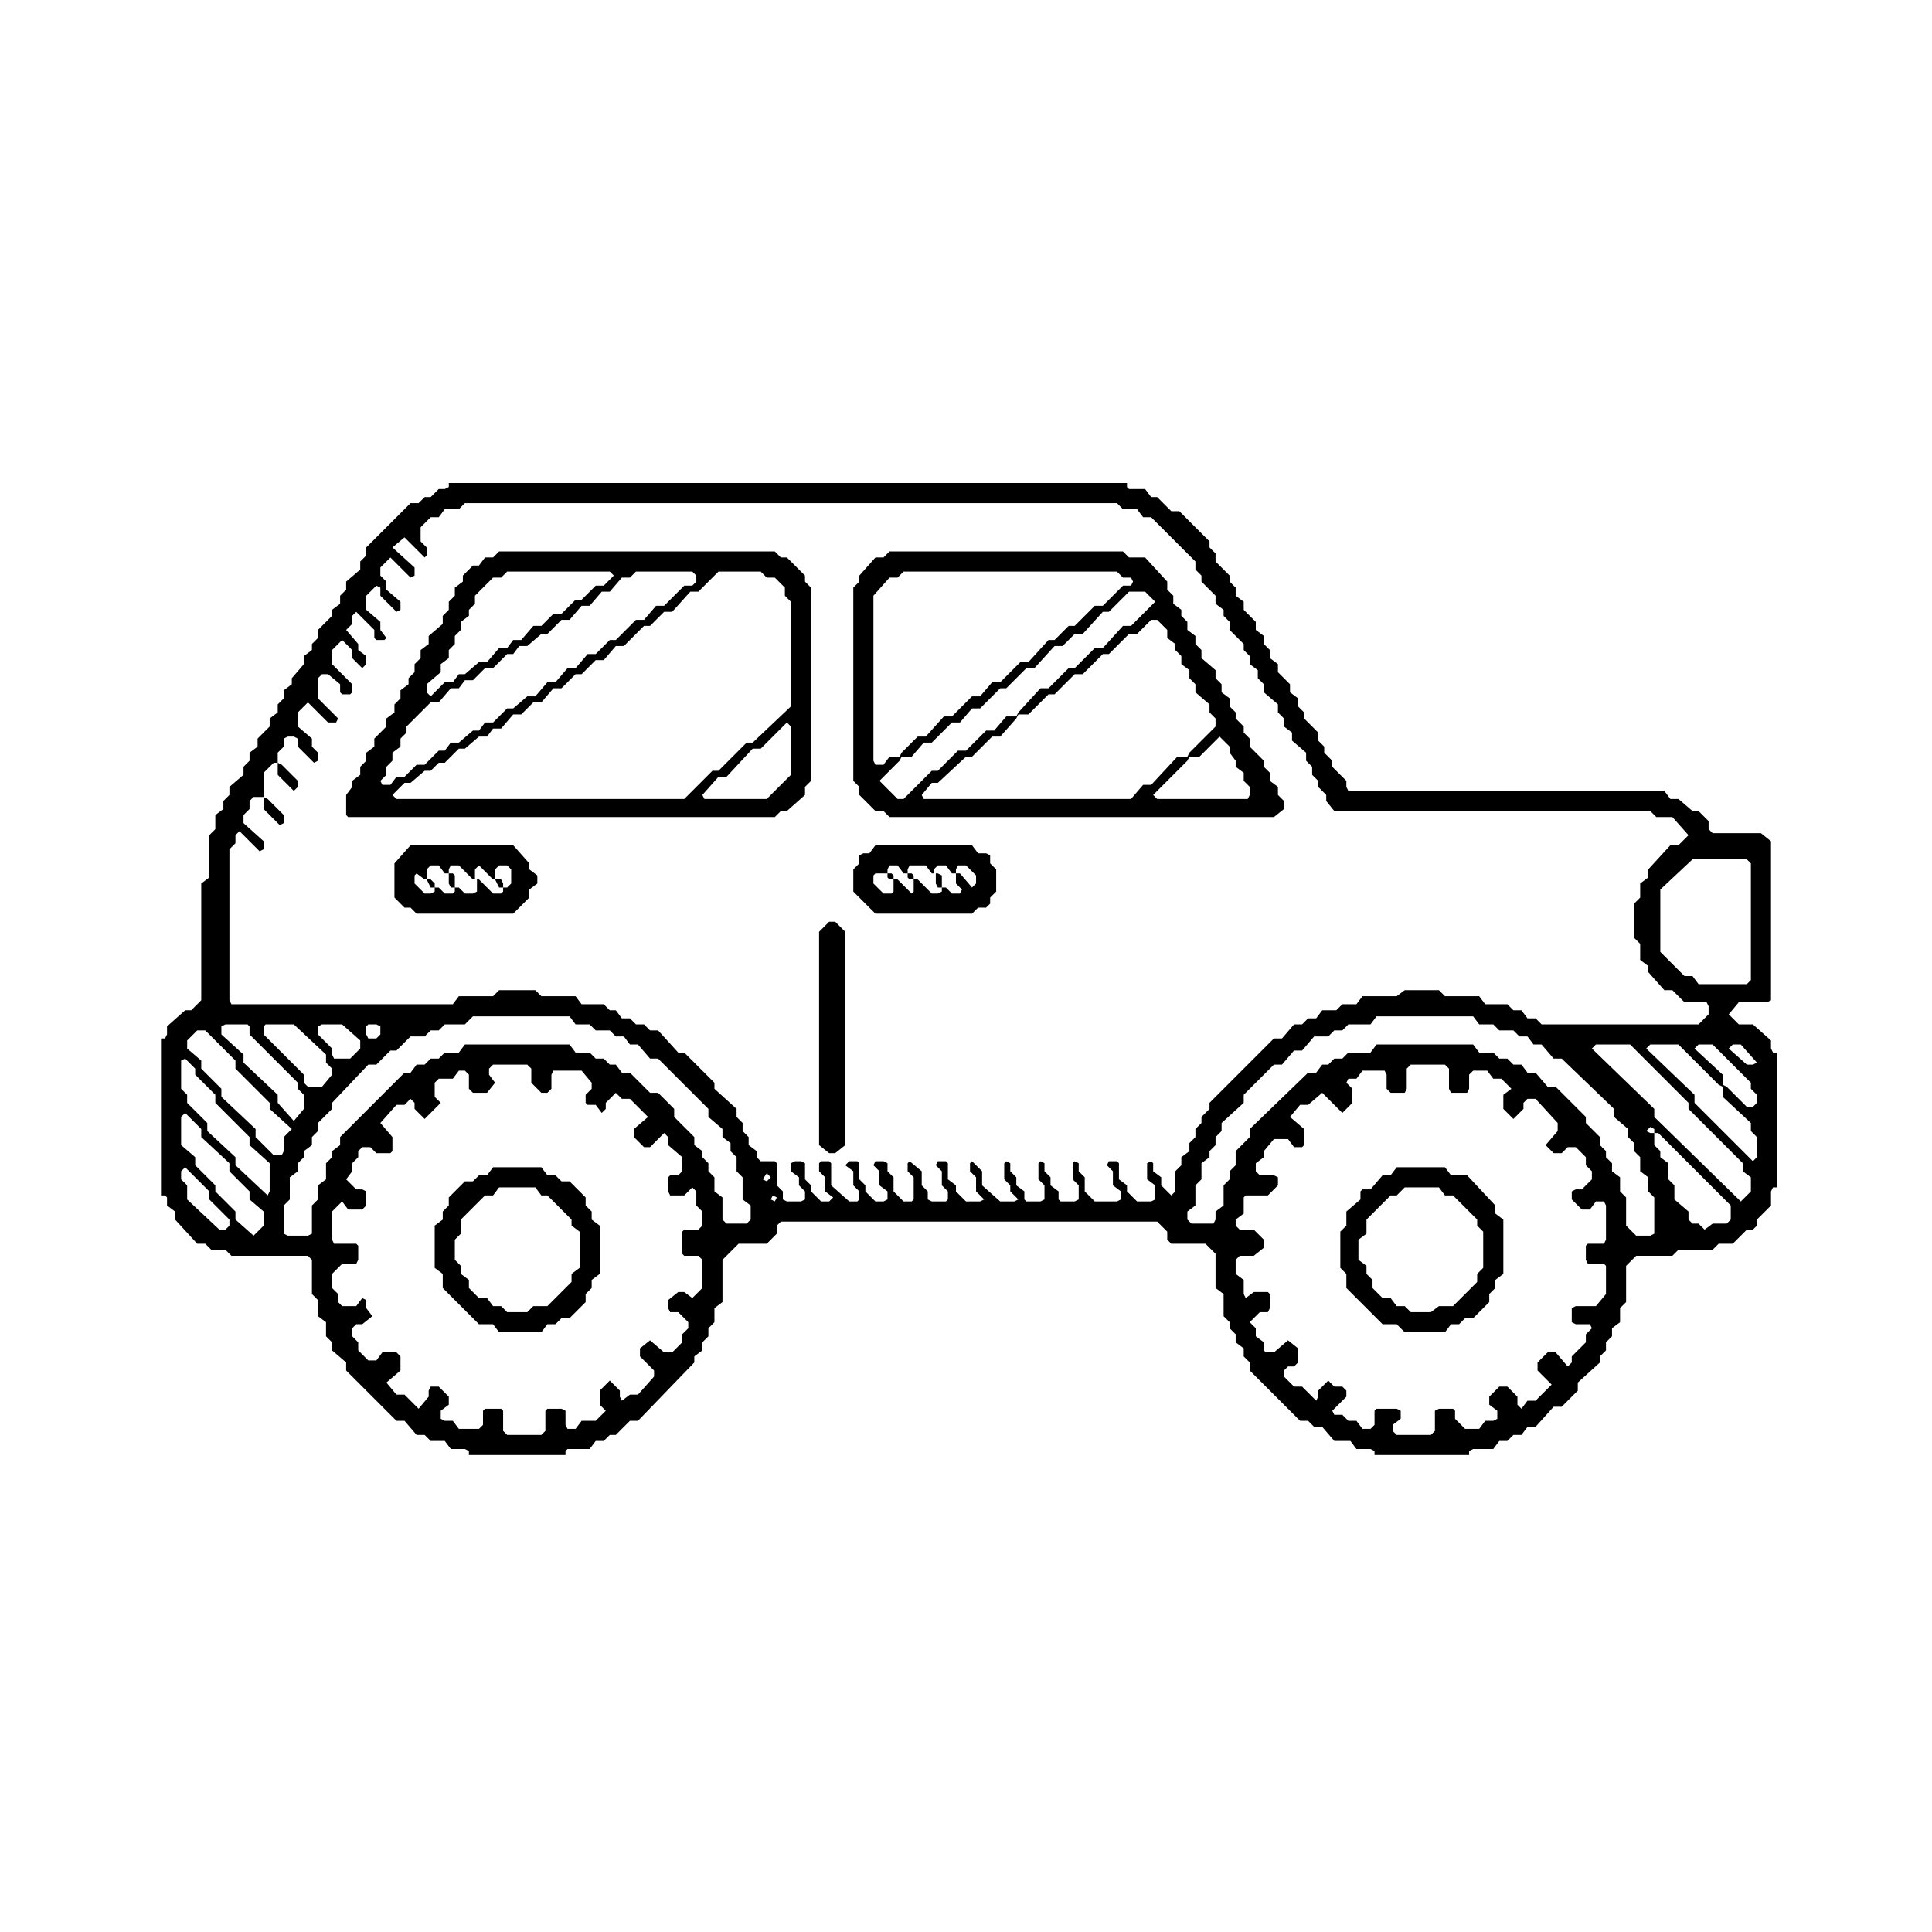
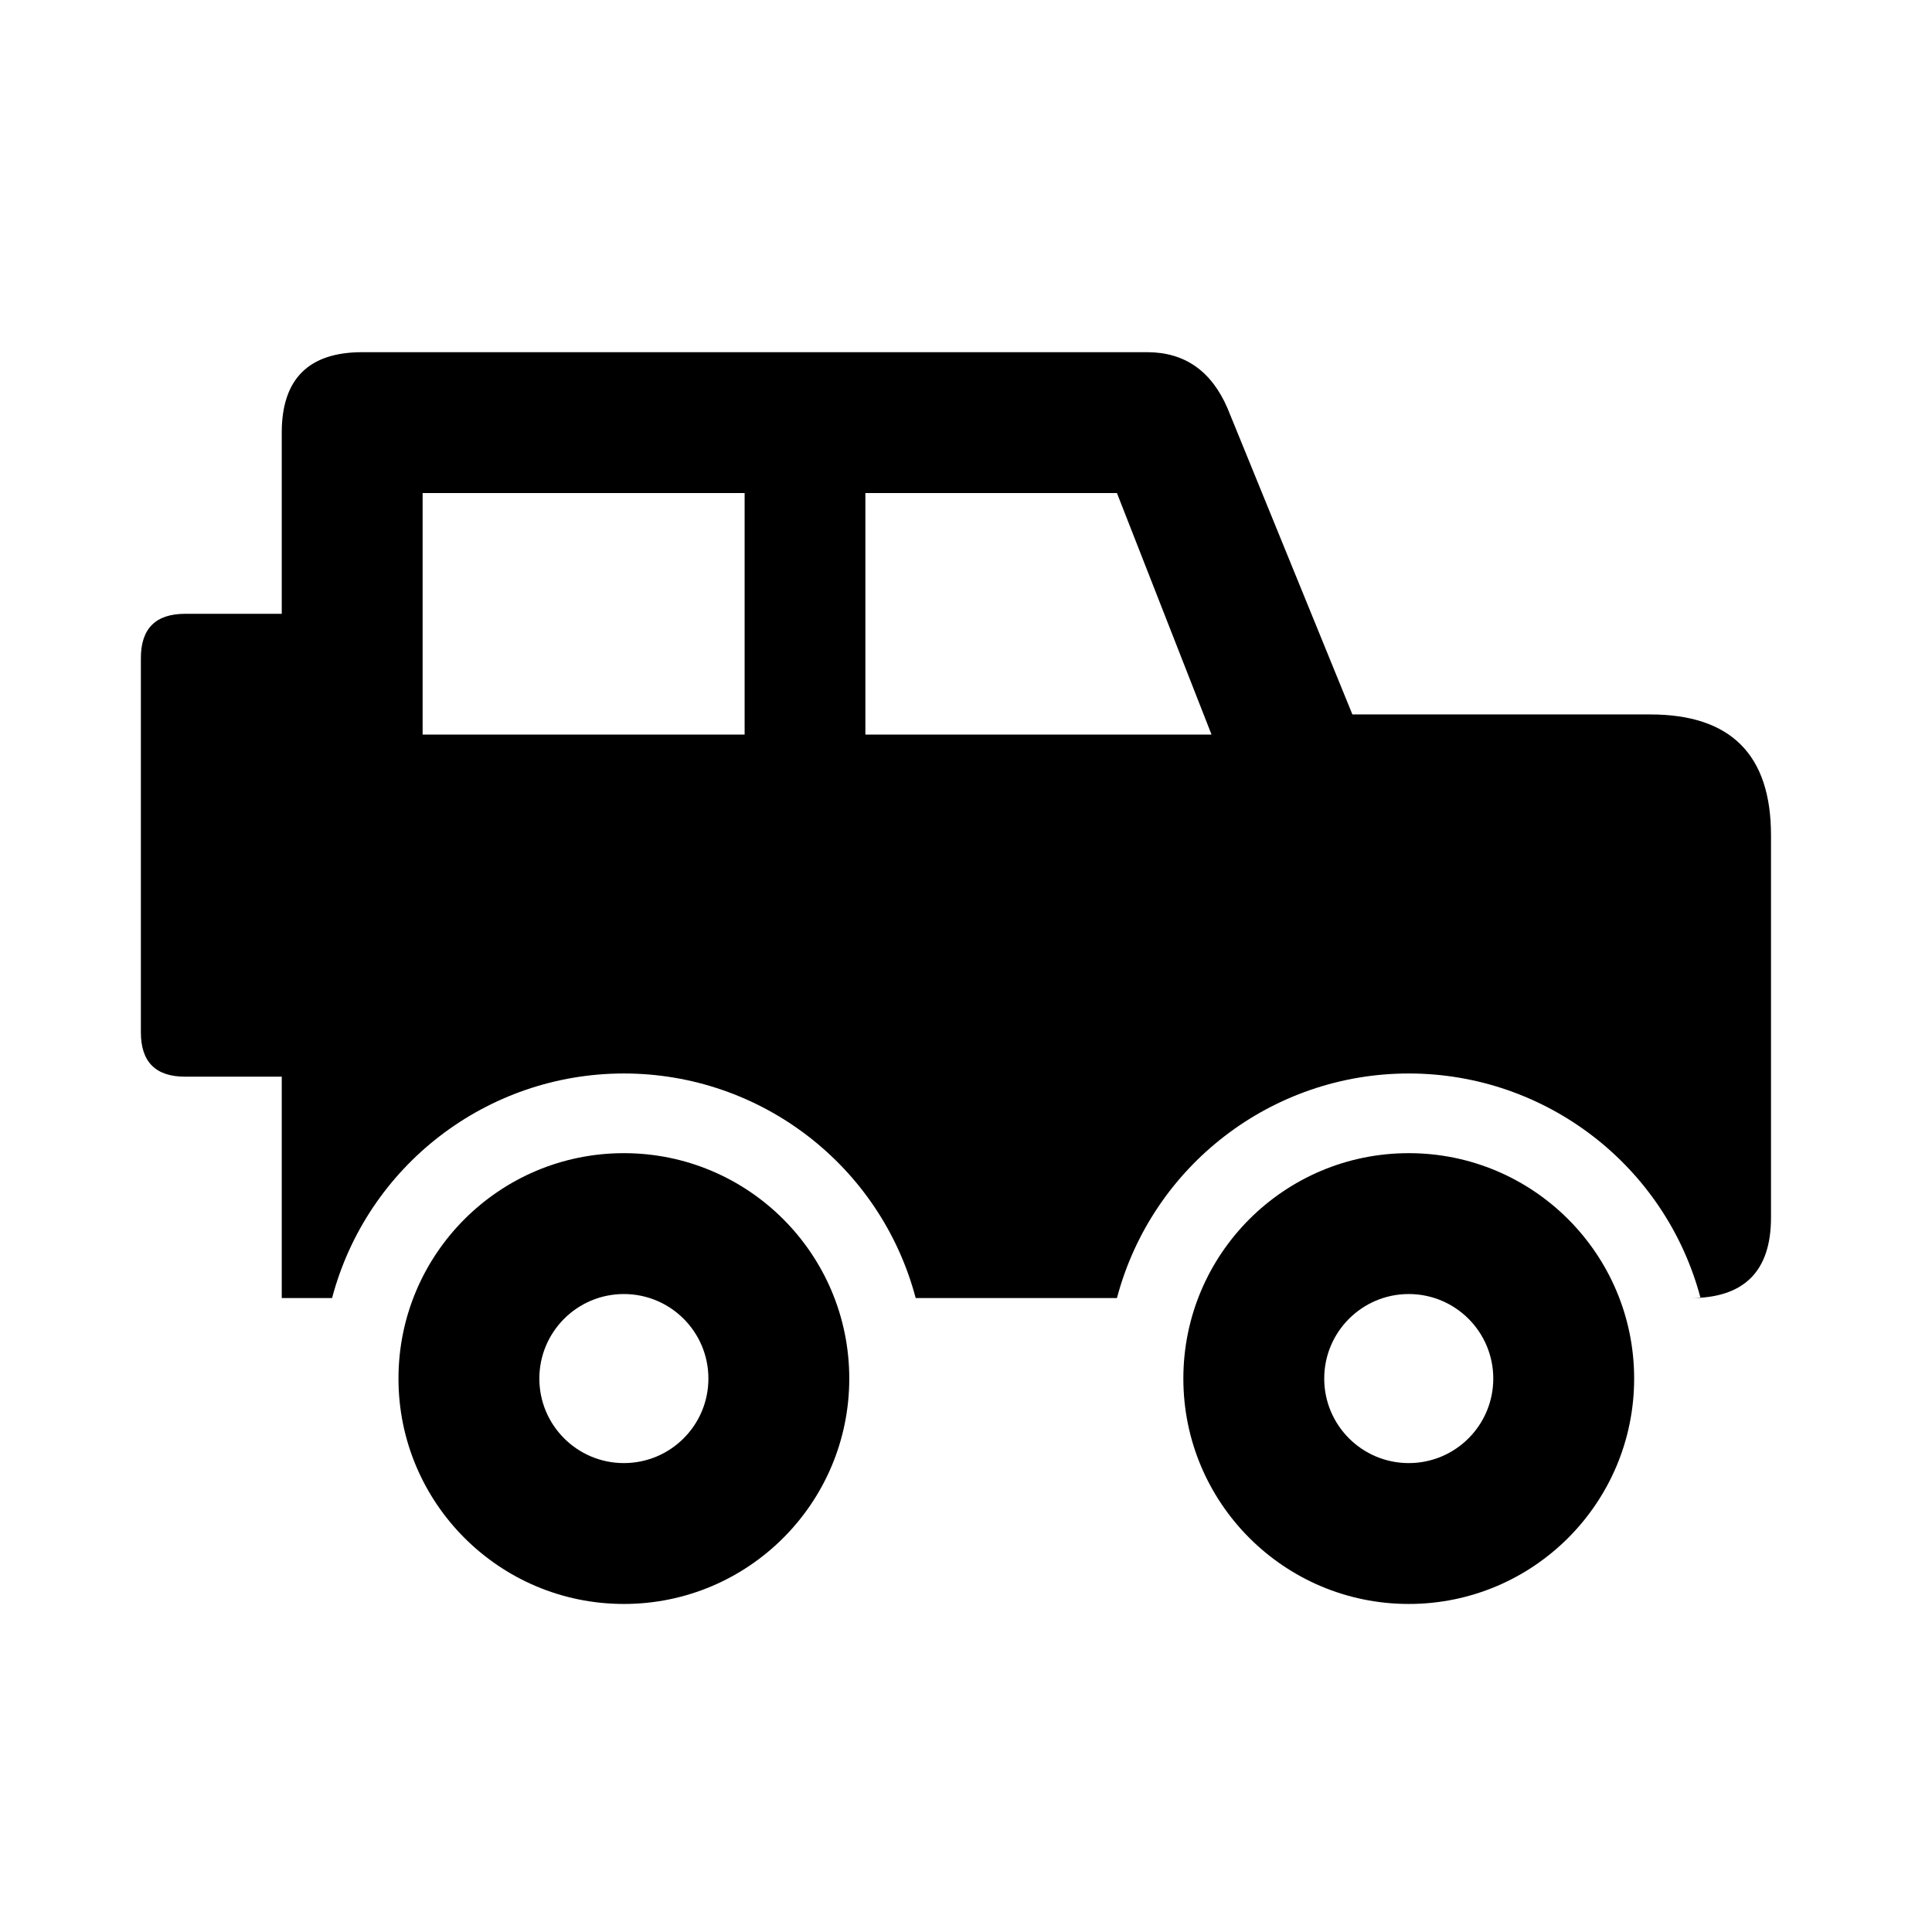
<svg xmlns="http://www.w3.org/2000/svg" height="24" viewBox="0 -960 960 960" width="24">
-   <path d="M82-444L83-446L83-450L92-458L95-458L100-463L100-521L104-524L104-545L107-548L107-555L111-558L111-562L114-565L114-569L121-575L121-579L124-582L124-586L128-589L128-593L134-599L134-603L138-606L138-610L141-613L141-617L145-620L145-623L151-630L151-634L155-637L155-640L158-643L158-647L165-654L165-657L169-660L169-664L172-667L172-671L179-677L179-681L182-684L182-688L204-710L208-710L211-713L214-713L218-717L221-717L223-718L223-720L560-720L560-718L561-717L569-717L572-713L575-713L582-706L586-706L601-691L601-688L604-685L604-681L611-674L611-671L614-668L614-664L618-661L618-657L624-651L624-647L628-644L628-640L631-637L631-633L635-630L635-626L641-620L641-616L645-613L645-609L648-606L648-603L655-596L655-592L658-589L658-586L662-582L662-579L669-572L669-569L670-567L827-567L830-563L834-563L841-557L844-557L849-552L849-548L851-546L875-546L880-542L880-463L878-462L864-462L859-456L864-451L871-451L880-443L880-439L881-437L883-437L883-370L881-370L880-368L880-361L873-354L873-351L871-349L868-349L861-342L854-342L851-339L834-339L831-336L813-336L808-331L808-313L805-310L805-303L801-300L801-296L798-293L798-289L795-286L795-283L784-273L784-269L776-261L772-261L763-251L759-251L756-247L752-247L749-244L745-244L742-240L732-240L730-239L730-237L683-237L683-239L681-240L674-240L671-244L663-244L657-251L653-251L650-254L646-254L621-279L621-283L618-286L618-290L614-293L614-297L611-300L611-303L608-306L608-317L604-320L604-337L599-342L582-342L580-344L580-348L575-353L388-353L386-351L386-347L381-342L367-342L359-334L359-313L355-310L355-303L352-300L352-296L349-293L349-289L345-286L345-283L317-254L313-254L306-247L303-247L300-244L296-244L293-240L282-240L281-239L281-237L233-237L233-239L231-240L224-240L221-244L214-244L211-247L207-247L201-254L197-254L172-279L172-283L165-289L165-293L162-296L162-303L158-306L158-314L155-317L155-334L153-336L115-336L112-339L105-339L102-342L98-342L87-354L87-358L83-361L83-365L82-366L80-366L80-444ZM383-364L385-363L386-365L384-366ZM379-374L381-373L383-375L381-377ZM90-378L90-374L93-371L93-364L109-349L112-349L114-351L114-354L104-364L104-368L92-380ZM822-391L825-388L825-385L829-382L829-374L832-371L832-364L839-358L839-354L841-352L844-352L847-349L851-352L858-352L860-354L860-361L824-397L822-397ZM818-398L820-397L822-397L822-399L820-400ZM90-405L90-391L97-385L97-381L107-371L107-368L117-358L117-354L126-346L131-351L131-358L124-364L124-368L114-378L114-382L100-395L100-399L92-407ZM699-429L699-419L698-417L691-417L689-419L689-426L688-428L677-428L674-424L670-424L669-422L672-419L672-412L667-407L657-417L650-411L646-411L641-405L648-399L648-391L647-390L643-390L640-394L633-394L628-388L628-385L624-382L624-378L626-376L633-376L635-375L635-371L630-366L619-366L618-365L618-357L614-354L614-351L616-349L623-349L628-344L628-340L623-336L616-336L614-334L614-327L618-324L618-317L619-315L623-318L630-318L631-317L631-310L630-308L626-308L621-303L624-300L624-296L628-293L628-289L629-288L633-288L640-294L645-290L645-283L643-281L640-281L638-279L638-276L643-271L647-271L654-264L655-266L655-269L660-274L663-271L667-271L669-269L669-266L662-259L663-257L667-257L670-254L674-254L677-250L681-250L683-252L683-259L684-260L694-260L696-259L696-255L692-252L692-249L694-247L711-247L713-249L713-259L715-260L722-260L723-259L723-255L728-250L735-250L738-254L742-254L744-255L744-259L740-262L740-266L745-271L749-271L754-266L754-262L756-260L759-264L763-264L771-272L764-279L764-283L769-288L773-288L779-281L781-283L781-286L788-293L788-297L791-300L790-302L783-302L781-303L781-310L783-311L793-311L798-317L798-331L797-332L789-332L788-334L788-341L789-342L797-342L798-344L798-361L797-363L793-363L790-359L786-359L781-364L781-368L783-369L786-369L791-374L791-378L788-381L788-385L783-390L779-390L776-387L772-387L768-391L774-398L774-402L763-414L759-414L757-412L757-409L752-404L747-409L747-416L751-419L746-424L742-424L739-428L732-428L730-426L730-419L729-417L721-417L720-419L720-429L718-431L701-431ZM718-380L721-376L729-376L743-361L743-357L747-354L747-327L743-324L743-320L740-317L740-313L732-305L728-305L725-302L721-302L718-298L698-298L694-302L687-302L669-320L669-327L666-330L666-348L669-351L669-358L676-364L676-368L677-369L681-369L687-376L691-376L694-380ZM694-366L691-366L679-354L679-347L675-344L675-334L679-331L679-327L682-324L682-320L687-315L691-315L694-311L698-311L701-308L711-308L715-311L722-311L734-323L734-327L737-330L737-348L734-351L734-354L722-366L718-366L715-370L698-370ZM243-429L243-426L246-422L242-417L235-417L233-419L233-426L231-428L228-428L225-424L218-424L216-422L216-415L219-412L211-404L206-409L206-412L204-414L201-411L197-411L189-402L195-395L195-388L194-387L187-387L184-390L180-390L178-388L178-385L175-382L175-378L172-374L177-369L180-369L182-368L182-361L180-359L173-359L170-363L165-358L165-344L166-342L177-342L178-341L178-334L177-332L170-332L165-327L165-320L168-317L168-313L170-311L177-311L180-315L182-314L182-310L185-306L180-302L177-302L175-300L175-296L178-293L178-289L183-284L187-284L190-288L197-288L199-286L199-279L192-273L197-267L201-267L208-260L213-266L213-269L214-271L218-271L223-266L223-262L219-259L219-255L221-254L225-254L228-250L238-250L240-252L240-259L241-260L249-260L250-259L250-249L252-247L269-247L271-249L271-259L272-260L279-260L281-259L281-252L282-250L286-250L289-254L296-254L301-259L298-262L298-269L303-274L308-269L308-266L309-264L313-267L317-267L325-276L325-279L318-286L318-290L323-294L330-288L334-288L339-293L339-297L342-300L342-303L337-308L333-308L332-310L332-314L337-318L340-318L344-315L349-320L349-334L347-336L340-336L339-337L339-348L340-349L347-349L349-351L349-358L346-361L346-368L344-370L340-366L333-366L332-368L332-375L333-376L337-376L339-378L339-385L332-391L332-395L330-397L323-390L320-390L315-395L315-399L322-405L313-414L309-414L306-417L301-412L301-409L299-407L296-411L292-411L291-412L291-416L294-419L294-422L289-428L275-428L274-426L274-419L272-417L269-417L264-422L264-429L262-431L245-431ZM269-380L272-376L276-376L279-373L283-373L291-365L291-361L294-358L294-354L298-351L298-327L294-324L294-320L291-317L291-313L283-305L279-305L276-302L272-302L269-298L248-298L245-302L238-302L220-320L220-327L216-330L216-351L220-354L220-358L223-361L223-365L231-373L235-373L238-376L242-376L245-380ZM245-366L241-366L229-354L229-347L226-344L226-334L229-331L229-327L233-324L233-320L238-315L242-315L245-311L249-311L252-308L262-308L265-311L272-311L284-323L284-327L288-330L288-348L284-351L284-354L272-366L269-366L266-370L248-370ZM90-433L90-419L93-416L93-412L103-402L103-398L117-385L117-381L133-366L134-368L134-382L124-391L124-395L107-412L107-416L97-426L97-429L92-434ZM868-431L871-431L873-432L865-441L861-441L859-439ZM842-439L856-426L856-421L858-420L868-410L871-410L873-412L873-416L870-419L870-422L851-441L844-441ZM818-439L842-416L842-412L871-383L873-385L873-395L870-398L870-402L856-415L856-420L854-421L834-441L820-441ZM791-439L822-409L822-405L865-363L870-368L870-375L866-378L866-382L839-409L839-412L810-441L793-441ZM93-443L93-439L100-433L100-429L110-419L110-415L127-399L127-395L136-386L140-386L141-388L141-395L145-399L134-409L134-412L117-429L117-433L102-448L98-448ZM182-450L182-446L183-444L187-444L189-446L189-450L187-451L183-451ZM158-446L165-439L165-436L166-434L174-434L179-439L179-443L170-451L160-451L158-450ZM131-446L151-426L151-422L153-420L160-420L165-426L165-429L162-432L162-436L146-451L132-451L131-450ZM110-450L110-446L121-436L121-432L138-416L138-412L146-403L151-409L151-416L148-419L148-422L124-446L124-450L123-451L112-451ZM590-354L592-352L603-352L604-354L604-358L608-361L608-371L611-374L611-378L614-381L614-388L621-395L621-399L650-427L654-427L657-431L660-431L663-434L667-434L670-437L681-437L684-441L732-441L735-437L742-437L745-434L749-434L752-431L756-431L759-427L763-427L769-420L773-420L788-405L788-402L795-395L795-391L798-388L798-385L801-382L801-378L805-375L805-368L808-365L808-351L813-346L820-346L822-347L822-365L819-368L819-375L815-378L815-385L812-388L812-392L809-395L809-399L802-405L802-409L776-434L772-434L766-441L762-441L759-445L755-445L752-448L745-448L742-451L735-451L732-455L684-455L681-451L670-451L667-448L663-448L660-445L653-445L647-438L643-438L637-431L633-431L618-416L618-412L607-402L607-398L604-395L604-391L601-388L601-385L597-382L597-374L594-371L594-361L590-358ZM141-347L143-346L153-346L155-347L155-361L158-364L158-371L162-374L162-382L165-385L165-388L169-391L169-395L201-427L204-427L207-431L211-431L214-434L218-434L221-437L228-437L231-441L283-441L286-437L293-437L296-434L300-434L303-431L306-431L309-427L313-427L323-417L327-417L335-409L335-405L345-395L345-391L349-388L349-385L352-382L352-378L355-375L355-368L359-365L359-354L361-352L371-352L373-354L373-361L369-364L369-375L366-378L366-385L363-388L363-392L359-395L359-399L352-405L352-409L327-434L323-434L317-441L313-441L310-445L306-445L303-448L296-448L293-451L286-451L283-455L235-455L231-451L221-451L218-448L214-448L211-445L204-445L197-438L194-438L187-431L183-431L165-412L165-409L158-402L158-398L155-395L155-391L151-388L151-385L148-382L148-378L144-375L144-364L141-361ZM825-518L825-487L837-475L841-475L844-471L868-471L870-473L870-531L868-533L841-533ZM114-463L115-461L225-461L228-465L245-465L248-468L266-468L269-465L286-465L289-461L300-461L303-458L306-458L309-454L313-454L316-451L320-451L323-448L327-448L337-437L340-437L355-422L355-419L366-409L366-405L369-402L369-398L372-395L372-391L376-388L376-385L378-383L385-383L386-382L386-371L389-368L389-364L391-363L398-363L400-364L400-368L397-371L397-375L393-378L393-382L395-383L398-383L400-382L400-374L403-371L403-368L408-363L412-363L414-365L410-368L410-375L407-378L407-382L408-383L412-383L413-382L413-371L422-363L426-363L427-364L427-368L424-371L424-378L420-381L422-383L426-383L427-382L427-374L430-371L430-368L435-363L439-363L441-364L441-368L437-371L437-378L434-381L435-383L439-383L441-382L441-378L444-375L444-368L449-363L453-363L454-364L454-375L451-378L451-382L452-383L458-378L458-371L461-368L461-364L463-363L470-363L471-364L471-368L468-371L468-378L465-381L466-383L470-383L471-382L471-374L475-371L475-368L480-363L487-363L489-364L485-368L485-375L482-378L482-382L483-383L488-378L488-371L497-363L504-363L506-364L502-368L502-371L499-374L499-382L500-383L502-382L502-378L505-375L505-371L509-368L509-364L510-363L517-363L519-364L519-371L516-374L516-382L517-383L519-382L519-378L522-375L522-371L526-368L526-364L527-363L534-363L536-364L536-371L533-374L533-382L534-383L536-382L536-378L539-375L539-368L544-363L555-363L557-364L557-368L553-371L553-378L550-381L551-383L555-383L556-382L556-374L560-371L560-368L565-363L572-363L574-364L574-371L570-374L570-382L572-383L573-382L573-378L577-375L577-371L582-366L584-368L584-378L587-381L587-385L591-388L591-392L594-395L594-399L597-402L597-405L601-409L601-412L633-444L637-444L643-451L647-451L650-454L654-454L657-458L664-458L667-461L674-461L677-465L694-465L698-468L715-468L718-465L735-465L738-461L749-461L752-458L756-458L759-454L763-454L766-451L844-451L849-456L849-460L848-462L837-462L831-468L827-468L819-477L819-480L815-483L815-491L812-494L812-511L815-514L815-521L819-524L819-528L830-540L834-540L839-545L831-554L823-554L820-557L663-557L659-562L659-565L655-569L655-572L652-575L652-579L649-582L649-586L642-592L642-596L638-599L638-603L635-606L635-610L628-616L628-620L625-623L625-627L621-630L621-634L618-637L618-640L611-647L611-651L608-654L608-657L604-660L604-664L597-671L597-674L594-677L594-681L572-703L568-703L565-707L558-707L555-710L231-710L228-707L221-707L218-703L214-703L209-698L209-691L212-688L212-684L211-683L201-693L195-688L206-678L206-674L204-673L194-683L189-678L189-674L192-671L192-667L199-661L199-657L197-656L189-664L189-668L187-669L182-664L182-657L189-651L189-647L192-643L191-642L187-642L186-643L186-647L177-656L175-654L175-650L172-647L178-640L178-637L182-634L182-630L180-628L175-633L175-637L170-642L165-637L165-630L175-620L175-616L174-615L170-615L169-616L169-620L163-625L160-625L158-623L158-613L168-603L167-601L163-601L153-611L148-606L148-599L155-593L155-589L158-586L158-582L156-581L148-589L148-593L146-594L143-594L141-593L141-589L138-586L138-581L140-580L148-572L148-569L146-567L138-575L138-581L136-581L131-576L131-564L133-563L141-555L141-551L139-550L131-558L131-564L126-564L124-562L124-558L121-555L121-551L131-542L131-538L129-537L119-547L117-545L117-541L114-538ZM415-502L420-497L420-391L415-387L412-387L407-391L407-497L412-502ZM427-531L427-535L429-536L432-536L435-540L483-540L486-536L490-536L492-535L492-531L495-528L495-517L492-514L492-511L490-509L486-509L483-506L435-506L424-517L424-528ZM434-525L434-521L439-516L443-516L444-517L444-523L442-523L441-524L441-526L435-526ZM475-528L475-526L477-526L483-519L485-521L485-525L480-530L476-530ZM464-528L464-526L466-526L468-525L468-519L470-519L473-516L477-516L478-518L475-521L475-526L473-526L470-530L466-530ZM451-526L453-526L454-525L454-523L456-523L463-516L466-516L468-517L468-519L466-519L465-521L465-526L463-526L460-530L452-530L451-528ZM441-528L441-526L443-526L444-525L444-523L446-523L453-516L454-517L454-523L452-523L451-524L451-526L449-526L446-530L442-530ZM204-540L255-540L263-531L263-528L267-525L267-521L263-518L263-514L255-506L207-506L204-509L201-509L196-514L196-531ZM206-525L206-521L211-516L214-516L216-517L216-519L214-519L213-521L212-523L211-523L207-526ZM246-528L246-523L249-523L250-521L250-519L252-519L254-521L254-528L252-530L248-530ZM236-528L236-523L238-523L245-516L249-516L250-517L250-519L248-519L247-521L246-523L245-523L238-530ZM223-528L223-526L225-526L226-525L226-519L228-519L231-516L235-516L237-517L237-523L235-523L228-530L224-530ZM212-528L212-523L214-523L216-521L216-519L218-519L221-516L225-516L226-517L226-519L224-519L223-521L223-526L221-526L218-530L214-530ZM435-683L439-683L442-686L558-686L561-683L569-683L580-671L580-667L583-664L583-660L587-657L587-654L590-651L590-647L594-644L594-640L597-637L597-633L604-627L604-623L607-620L607-616L611-613L611-609L614-606L614-603L618-599L618-596L621-593L621-589L628-582L628-579L631-576L631-572L635-569L635-565L638-562L638-558L633-554L442-554L439-557L435-557L427-565L427-569L424-572L424-668L427-671L427-674ZM618-572L618-576L614-579L614-582L611-586L611-589L606-594L596-584L591-584L590-582L573-565L575-563L620-563L621-565L621-569ZM601-606L601-610L594-616L594-620L591-623L591-627L587-630L587-634L584-637L584-640L580-643L580-647L575-652L572-652L565-645L561-645L551-635L548-635L538-625L534-625L524-615L521-615L511-605L506-605L505-603L497-594L493-594L483-584L480-584L466-571L463-571L458-565L459-563L562-563L568-570L572-570L585-584L590-584L591-586L604-599L604-603ZM569-666L561-666L551-656L548-656L538-645L534-645L528-639L524-639L514-628L510-628L500-618L497-618L487-608L483-608L477-601L473-601L463-591L459-591L453-584L448-584L447-582L437-572L446-563L449-563L463-577L466-577L476-587L480-587L490-597L494-597L500-604L505-604L506-606L517-618L521-618L531-628L534-628L544-638L548-638L558-649L562-649L574-661ZM435-580L439-580L442-584L447-584L448-586L456-594L460-594L469-604L473-604L483-614L487-614L493-621L497-621L507-631L511-631L521-642L524-642L531-649L534-649L544-659L548-659L558-669L562-669L563-671L562-673L558-673L555-676L449-676L446-673L442-673L434-664L434-582ZM172-565L175-569L175-572L179-575L179-579L182-582L182-586L186-589L186-593L192-599L192-603L196-606L196-610L199-613L199-617L203-620L203-623L206-626L206-630L209-633L209-637L213-640L213-644L220-650L220-654L223-657L223-661L226-664L226-668L230-671L230-674L235-679L238-679L241-683L245-683L248-686L385-686L388-683L391-683L400-674L400-671L403-668L403-572L400-569L400-565L391-557L388-557L385-554L173-554L172-555ZM391-601L378-588L374-588L361-574L357-574L349-565L350-563L381-563L393-575L393-599ZM385-673L381-673L378-676L357-676L347-666L343-666L334-656L330-656L323-649L320-649L310-639L306-639L300-632L296-632L289-625L286-625L279-618L275-618L269-611L265-611L259-605L255-605L249-598L245-598L242-594L238-594L231-588L228-588L221-581L218-581L214-577L211-577L204-571L201-571L195-565L197-563L340-563L354-577L357-577L371-591L374-591L393-609L393-661L390-664L390-668ZM344-676L316-676L313-673L309-673L303-666L299-666L293-659L289-659L283-652L279-652L272-645L269-645L262-639L258-639L255-635L252-635L245-628L241-628L235-622L231-622L228-618L224-618L218-611L214-611L202-599L202-596L199-593L199-589L195-586L195-582L192-579L192-575L189-572L190-570L194-570L197-574L201-574L207-580L211-580L218-587L221-587L224-591L228-591L235-597L238-597L241-601L245-601L252-608L255-608L262-614L266-614L272-621L276-621L282-628L286-628L292-635L296-635L303-642L306-642L316-652L320-652L326-659L330-659L340-669L344-669L346-671L346-674ZM303-676L252-676L249-673L245-673L236-664L236-660L233-657L233-654L229-651L229-647L226-644L226-640L223-637L223-633L219-630L219-626L212-620L212-616L214-614L221-621L225-621L228-625L231-625L238-631L242-631L248-638L252-638L255-642L259-642L265-649L269-649L275-655L279-655L286-662L289-662L296-669L300-669L305-674Z" />
+   <path fill-rule="evenodd" d="M140,-745Q140,-785 180,-785L570,-785Q598,-785 610,-757L672,-605L820,-605Q880,-605 880,-545L880,-355Q880,-315 840,-315L845,-315A150,150 0 0 0 555,-315L455,-315A150,150 0 0 0 165,-315L140,-315ZM210,-715L370,-715L370,-595L210,-595ZM430,-715L555,-715L602,-595L430,-595ZM92,-655L140,-655L140,-425L92,-425Q70,-425 70,-447L70,-633Q70,-655 92,-655ZM198,-275a112,112 0 1,0 224,0a112,112 0 1,0 -224,0ZM268,-275a42,42 0 1,0 84,0a42,42 0 1,0 -84,0ZM588,-275a112,112 0 1,0 224,0a112,112 0 1,0 -224,0ZM658,-275a42,42 0 1,0 84,0a42,42 0 1,0 -84,0Z" />
</svg>
